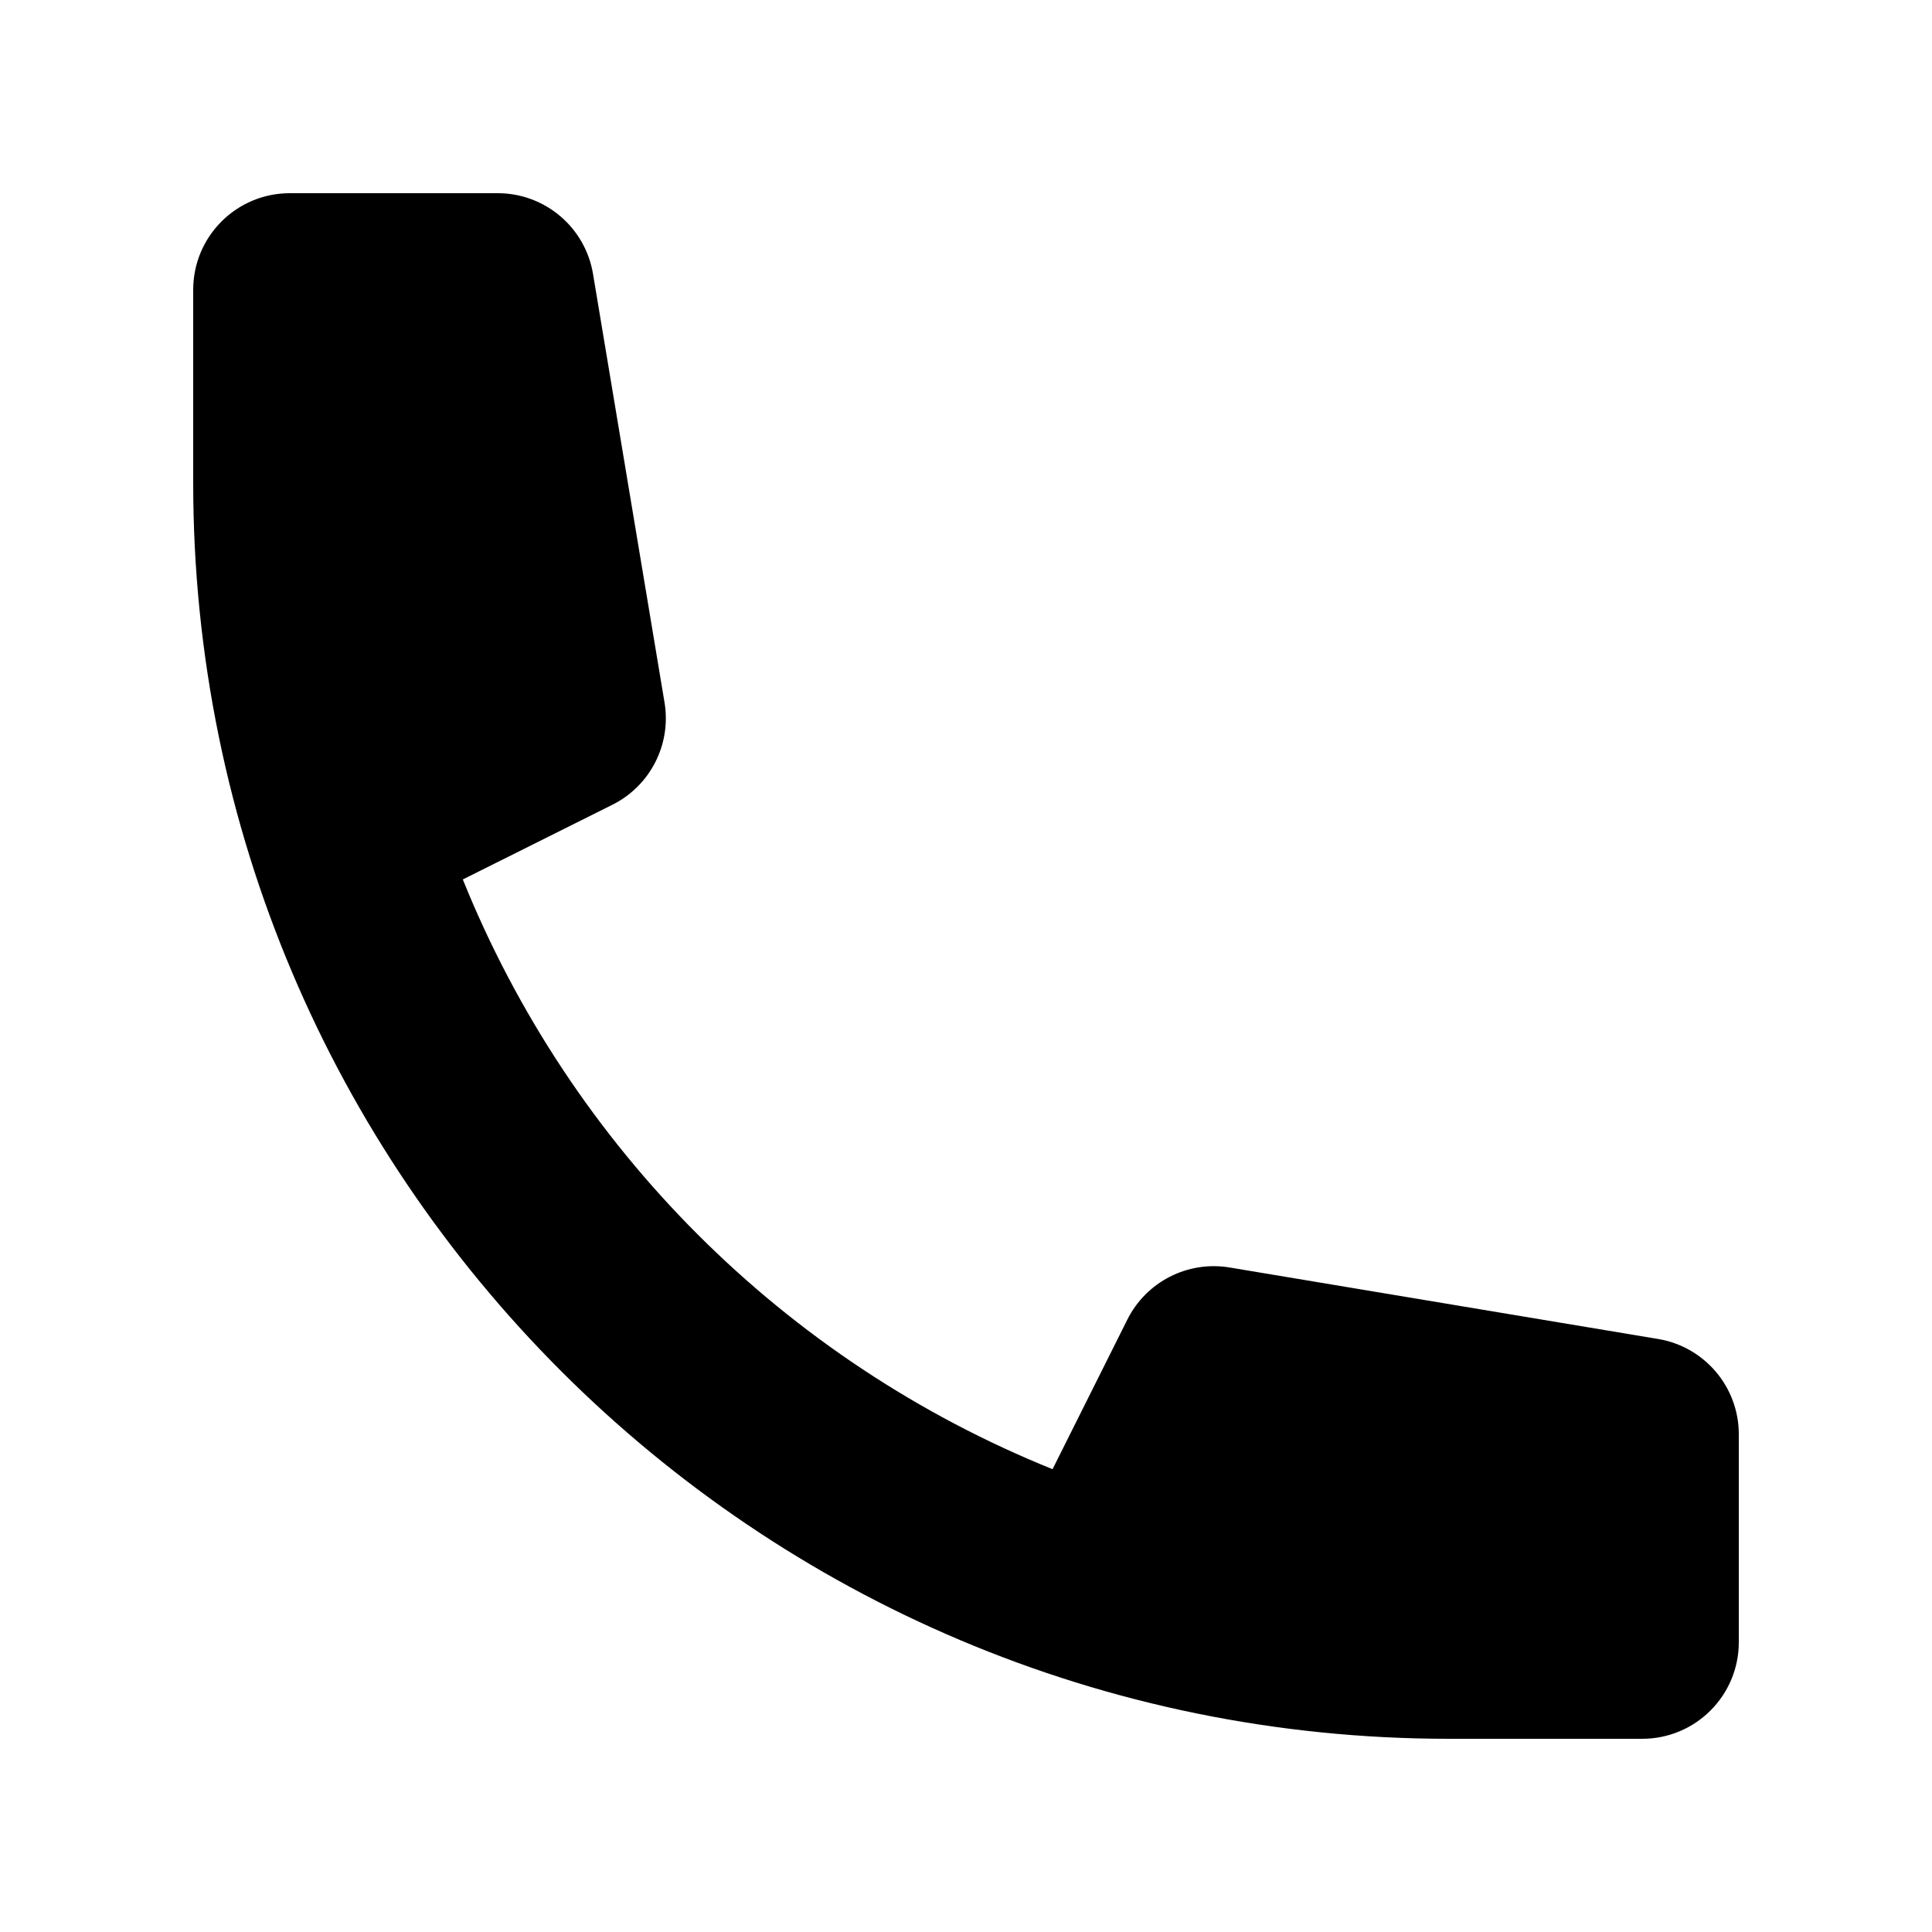
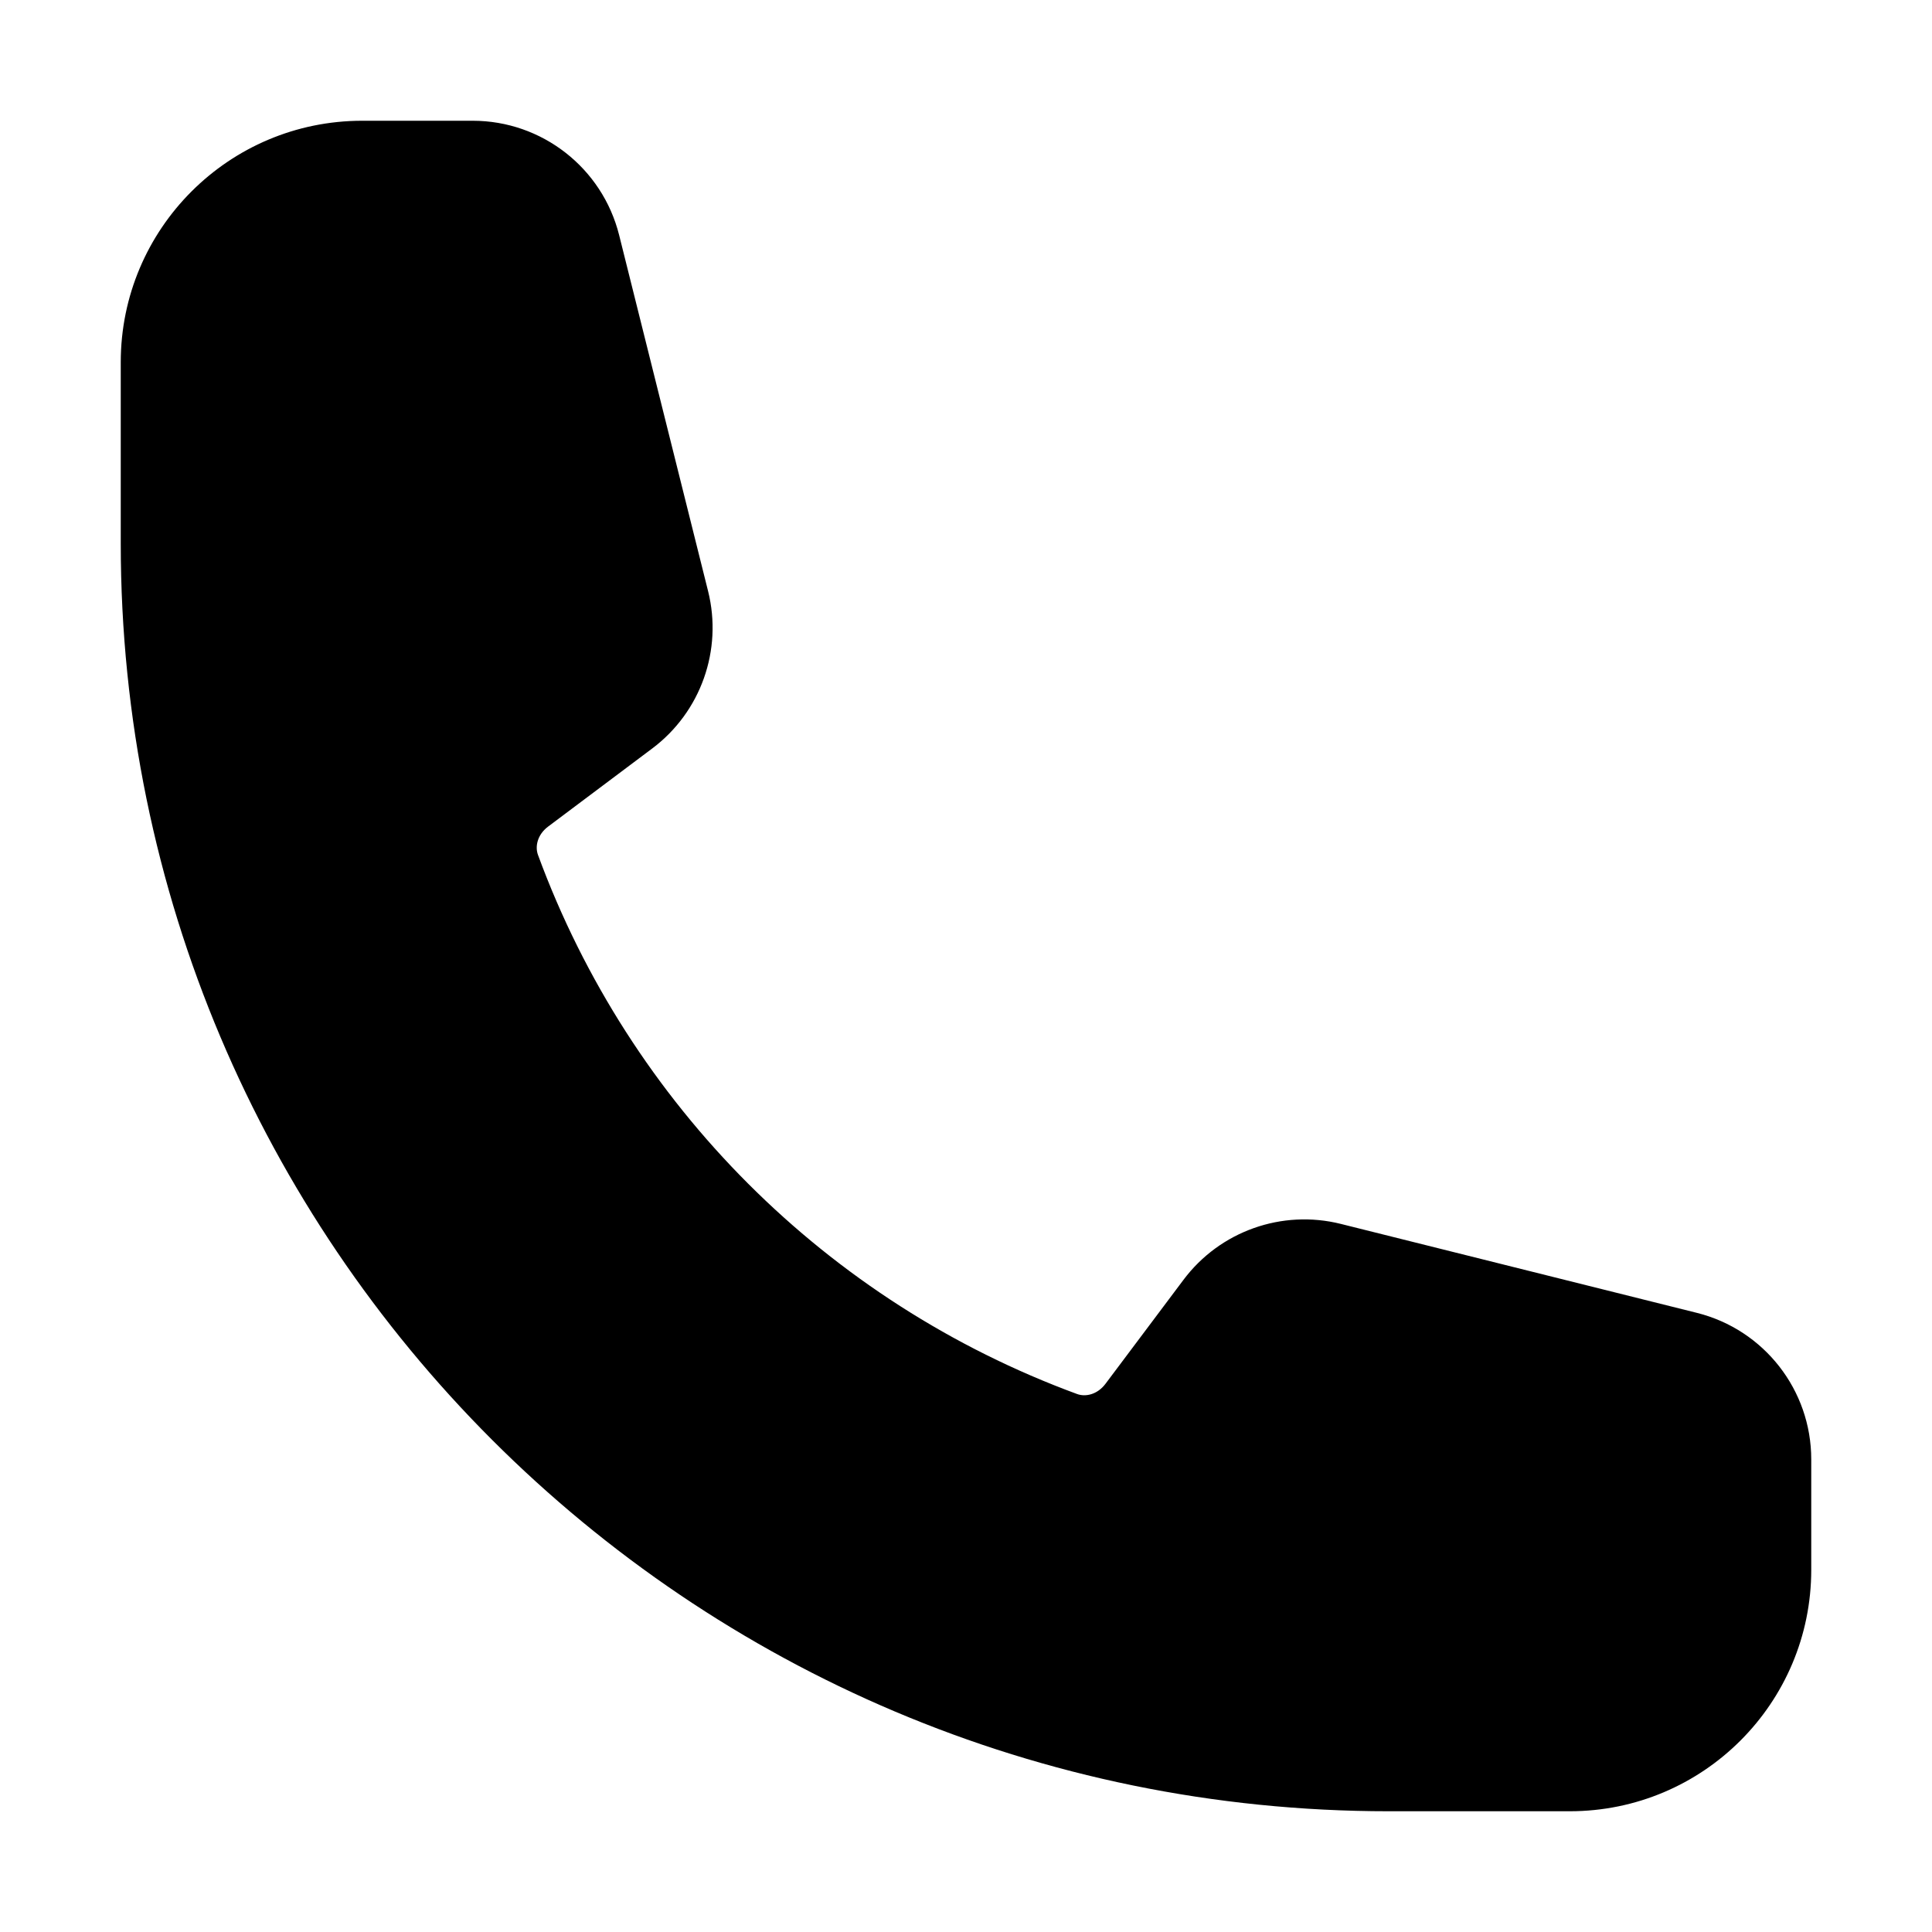
- <svg xmlns="http://www.w3.org/2000/svg" viewBox="0 0 20 20" fill="currentColor">
-   <path d="M2 3a1 1 0 011-1h2.153a1 1 0 01.986.836l.74 4.435a1 1 0 01-.54 1.06l-1.548.773a11.037 11.037 0 006.105 6.105l.774-1.548a1 1 0 011.059-.54l4.435.74a1 1 0 01.836.986V17a1 1 0 01-1 1h-2C7.82 18 2 12.18 2 5V3z" />
+ <svg xmlns="http://www.w3.org/2000/svg" viewBox="0 0 24 24" fill="currentColor" aria-hidden="true" data-slot="icon">
+   <path fill-rule="evenodd" d="M1.5 4.5a3 3 0 0 1 3-3h1.372c.86 0 1.61.586 1.819 1.42l1.105 4.423a1.875 1.875 0 0 1-.694 1.955l-1.293.97c-.135.101-.164.249-.126.352a11.285 11.285 0 0 0 6.697 6.697c.103.038.25.009.352-.126l.97-1.293a1.875 1.875 0 0 1 1.955-.694l4.423 1.105c.834.209 1.42.959 1.42 1.82V19.5a3 3 0 0 1-3 3h-2.25C8.552 22.5 1.5 15.448 1.5 6.75V4.5Z" clip-rule="evenodd" />
</svg>
